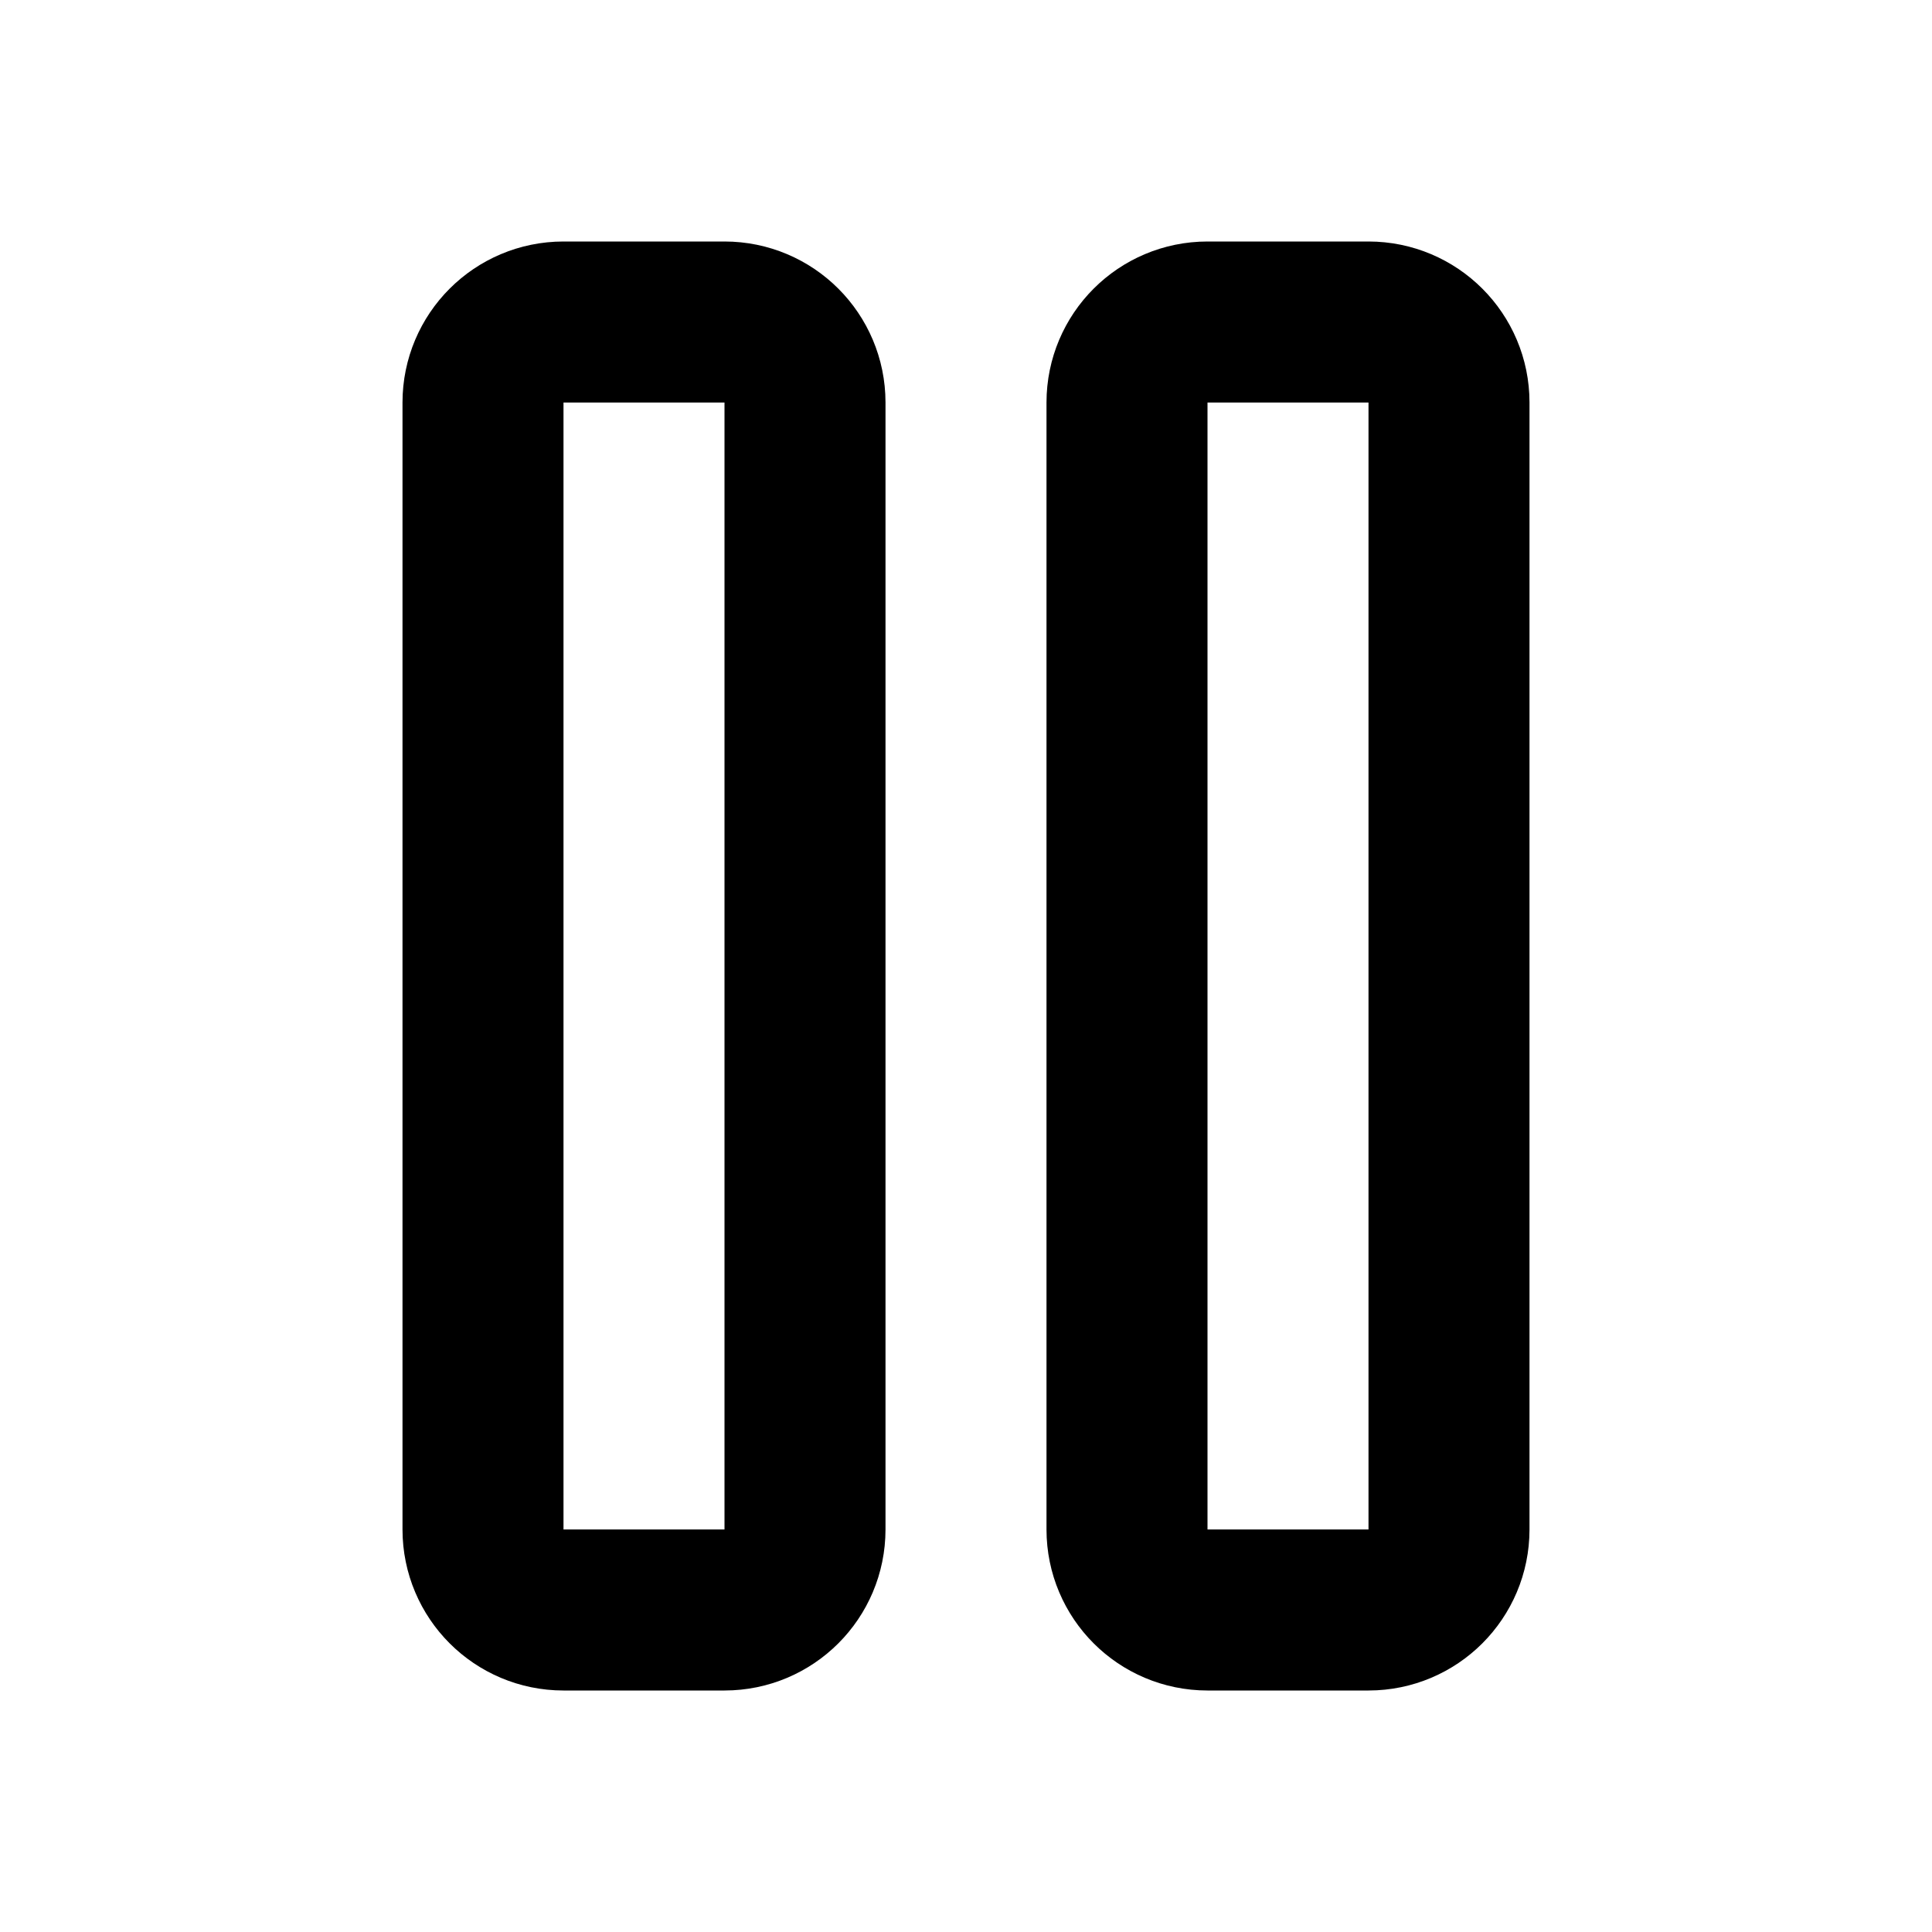
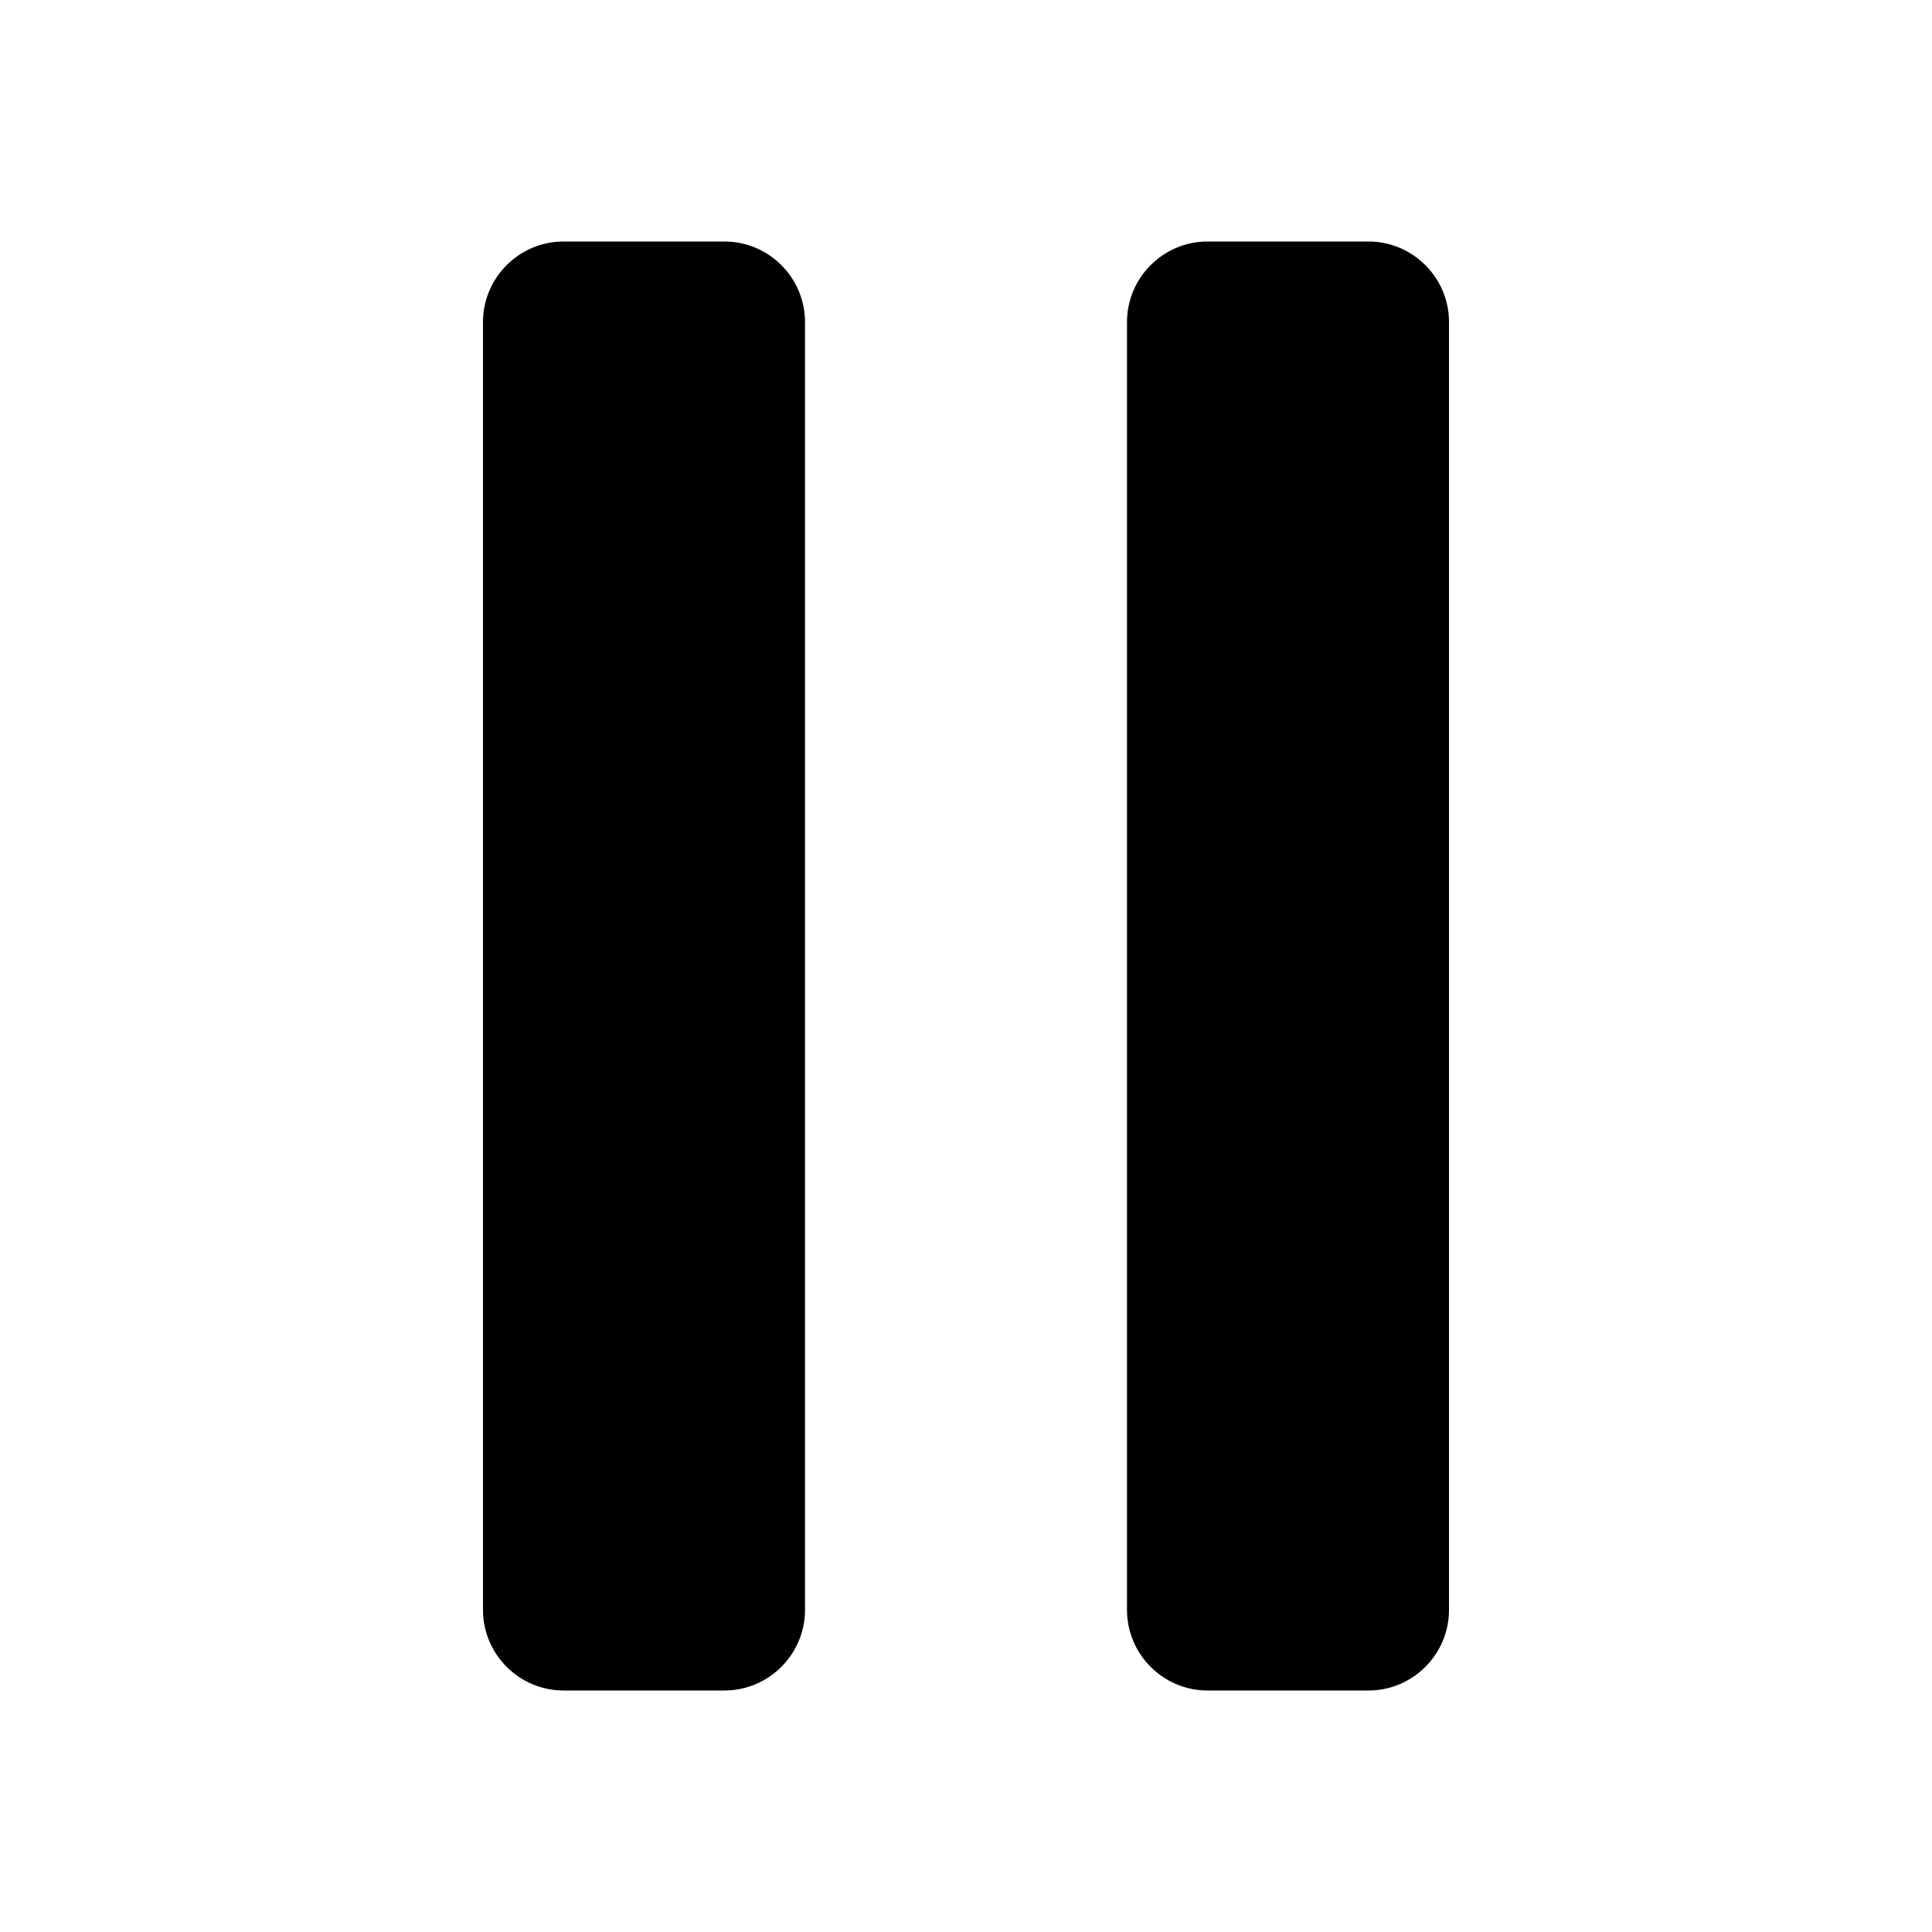
- <svg xmlns="http://www.w3.org/2000/svg" width="24" height="24" viewBox="0 0 24 24" fill="none" stroke="currentColor" stroke-width="2" stroke-linecap="round" stroke-linejoin="round">
-   <rect x="6" y="4" width="4" height="16" rx="1" />
-   <rect x="14" y="4" width="4" height="16" rx="1" />
+ <svg xmlns="http://www.w3.org/2000/svg" width="24" height="24" viewBox="0 0 24 24" fill="none">
+   <path d="M6 4 C6 3.45 6.45 3 7 3 L9 3 C9.55 3 10 3.45 10 4 L10 20 C10 20.55 9.55 21 9 21 L7 21 C6.45 21 6 20.55 6 20 L6 4 Z M14 4 C14 3.45 14.45 3 15 3 L17 3 C17.55 3 18 3.45 18 4 L18 20 C18 20.55 17.55 21 17 21 L15 21 C14.45 21 14 20.55 14 20 L14 4 Z" fill="currentColor" fill-rule="evenodd" clip-rule="evenodd" />
</svg>
